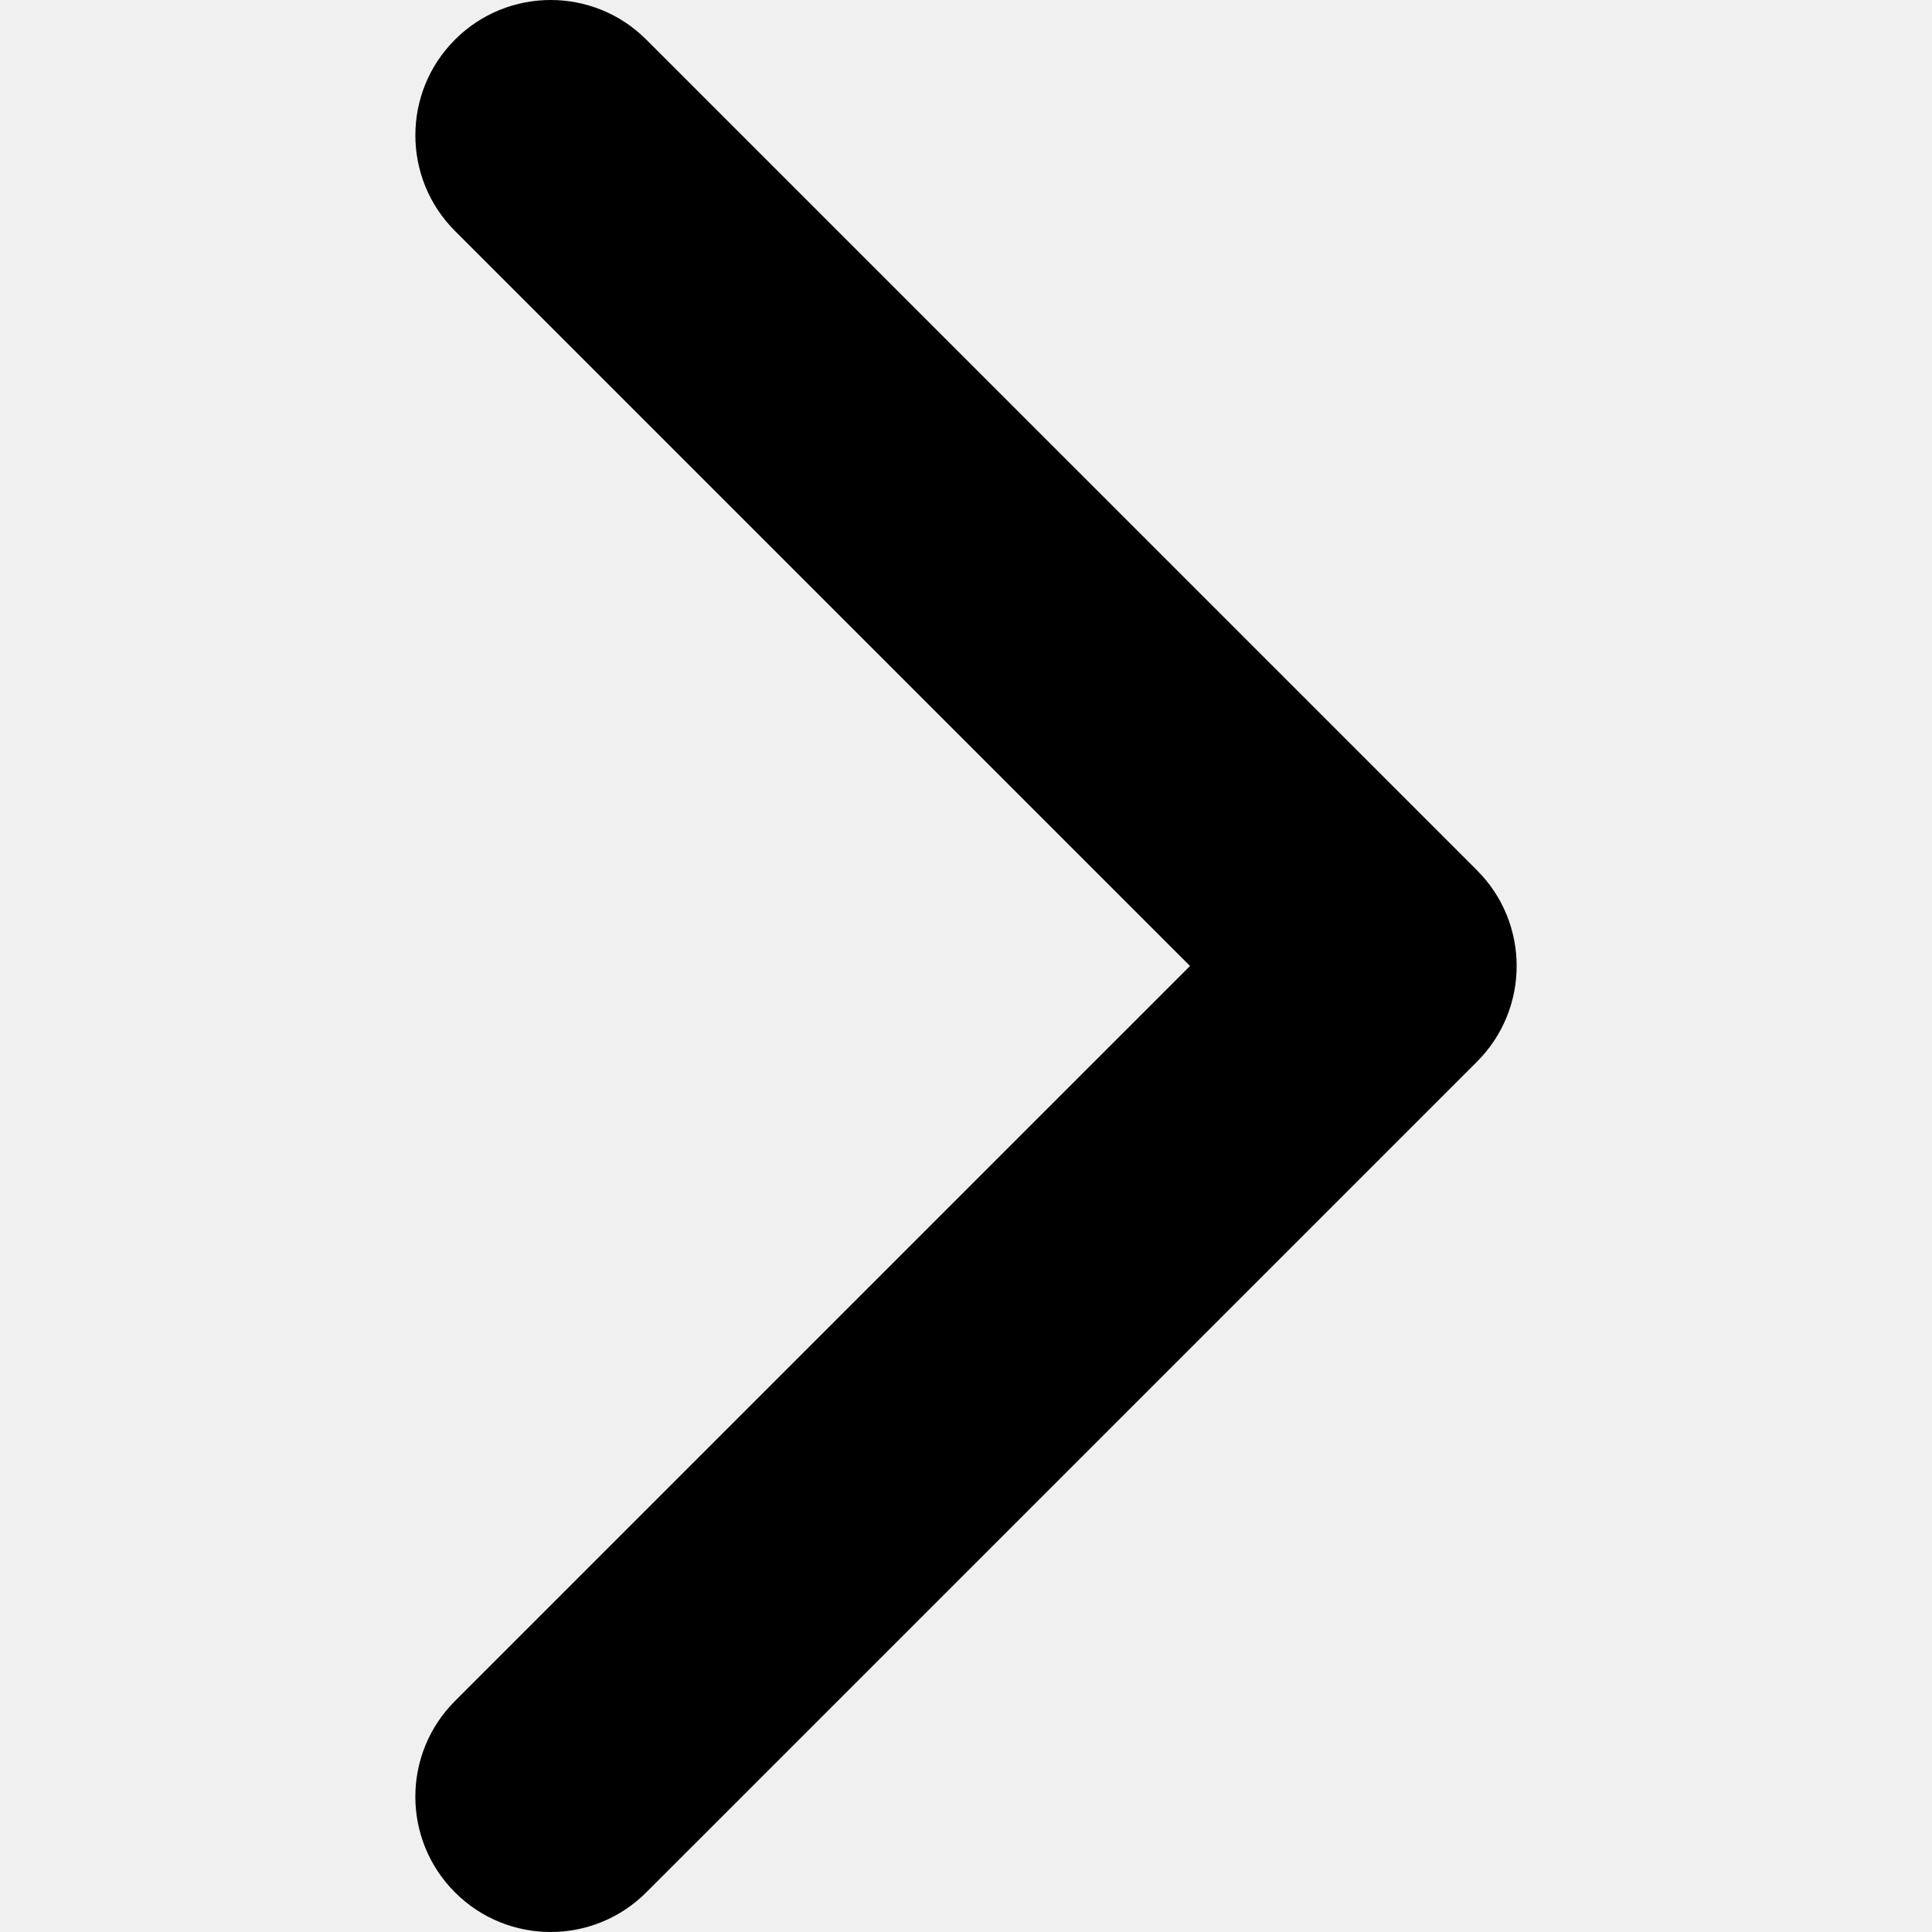
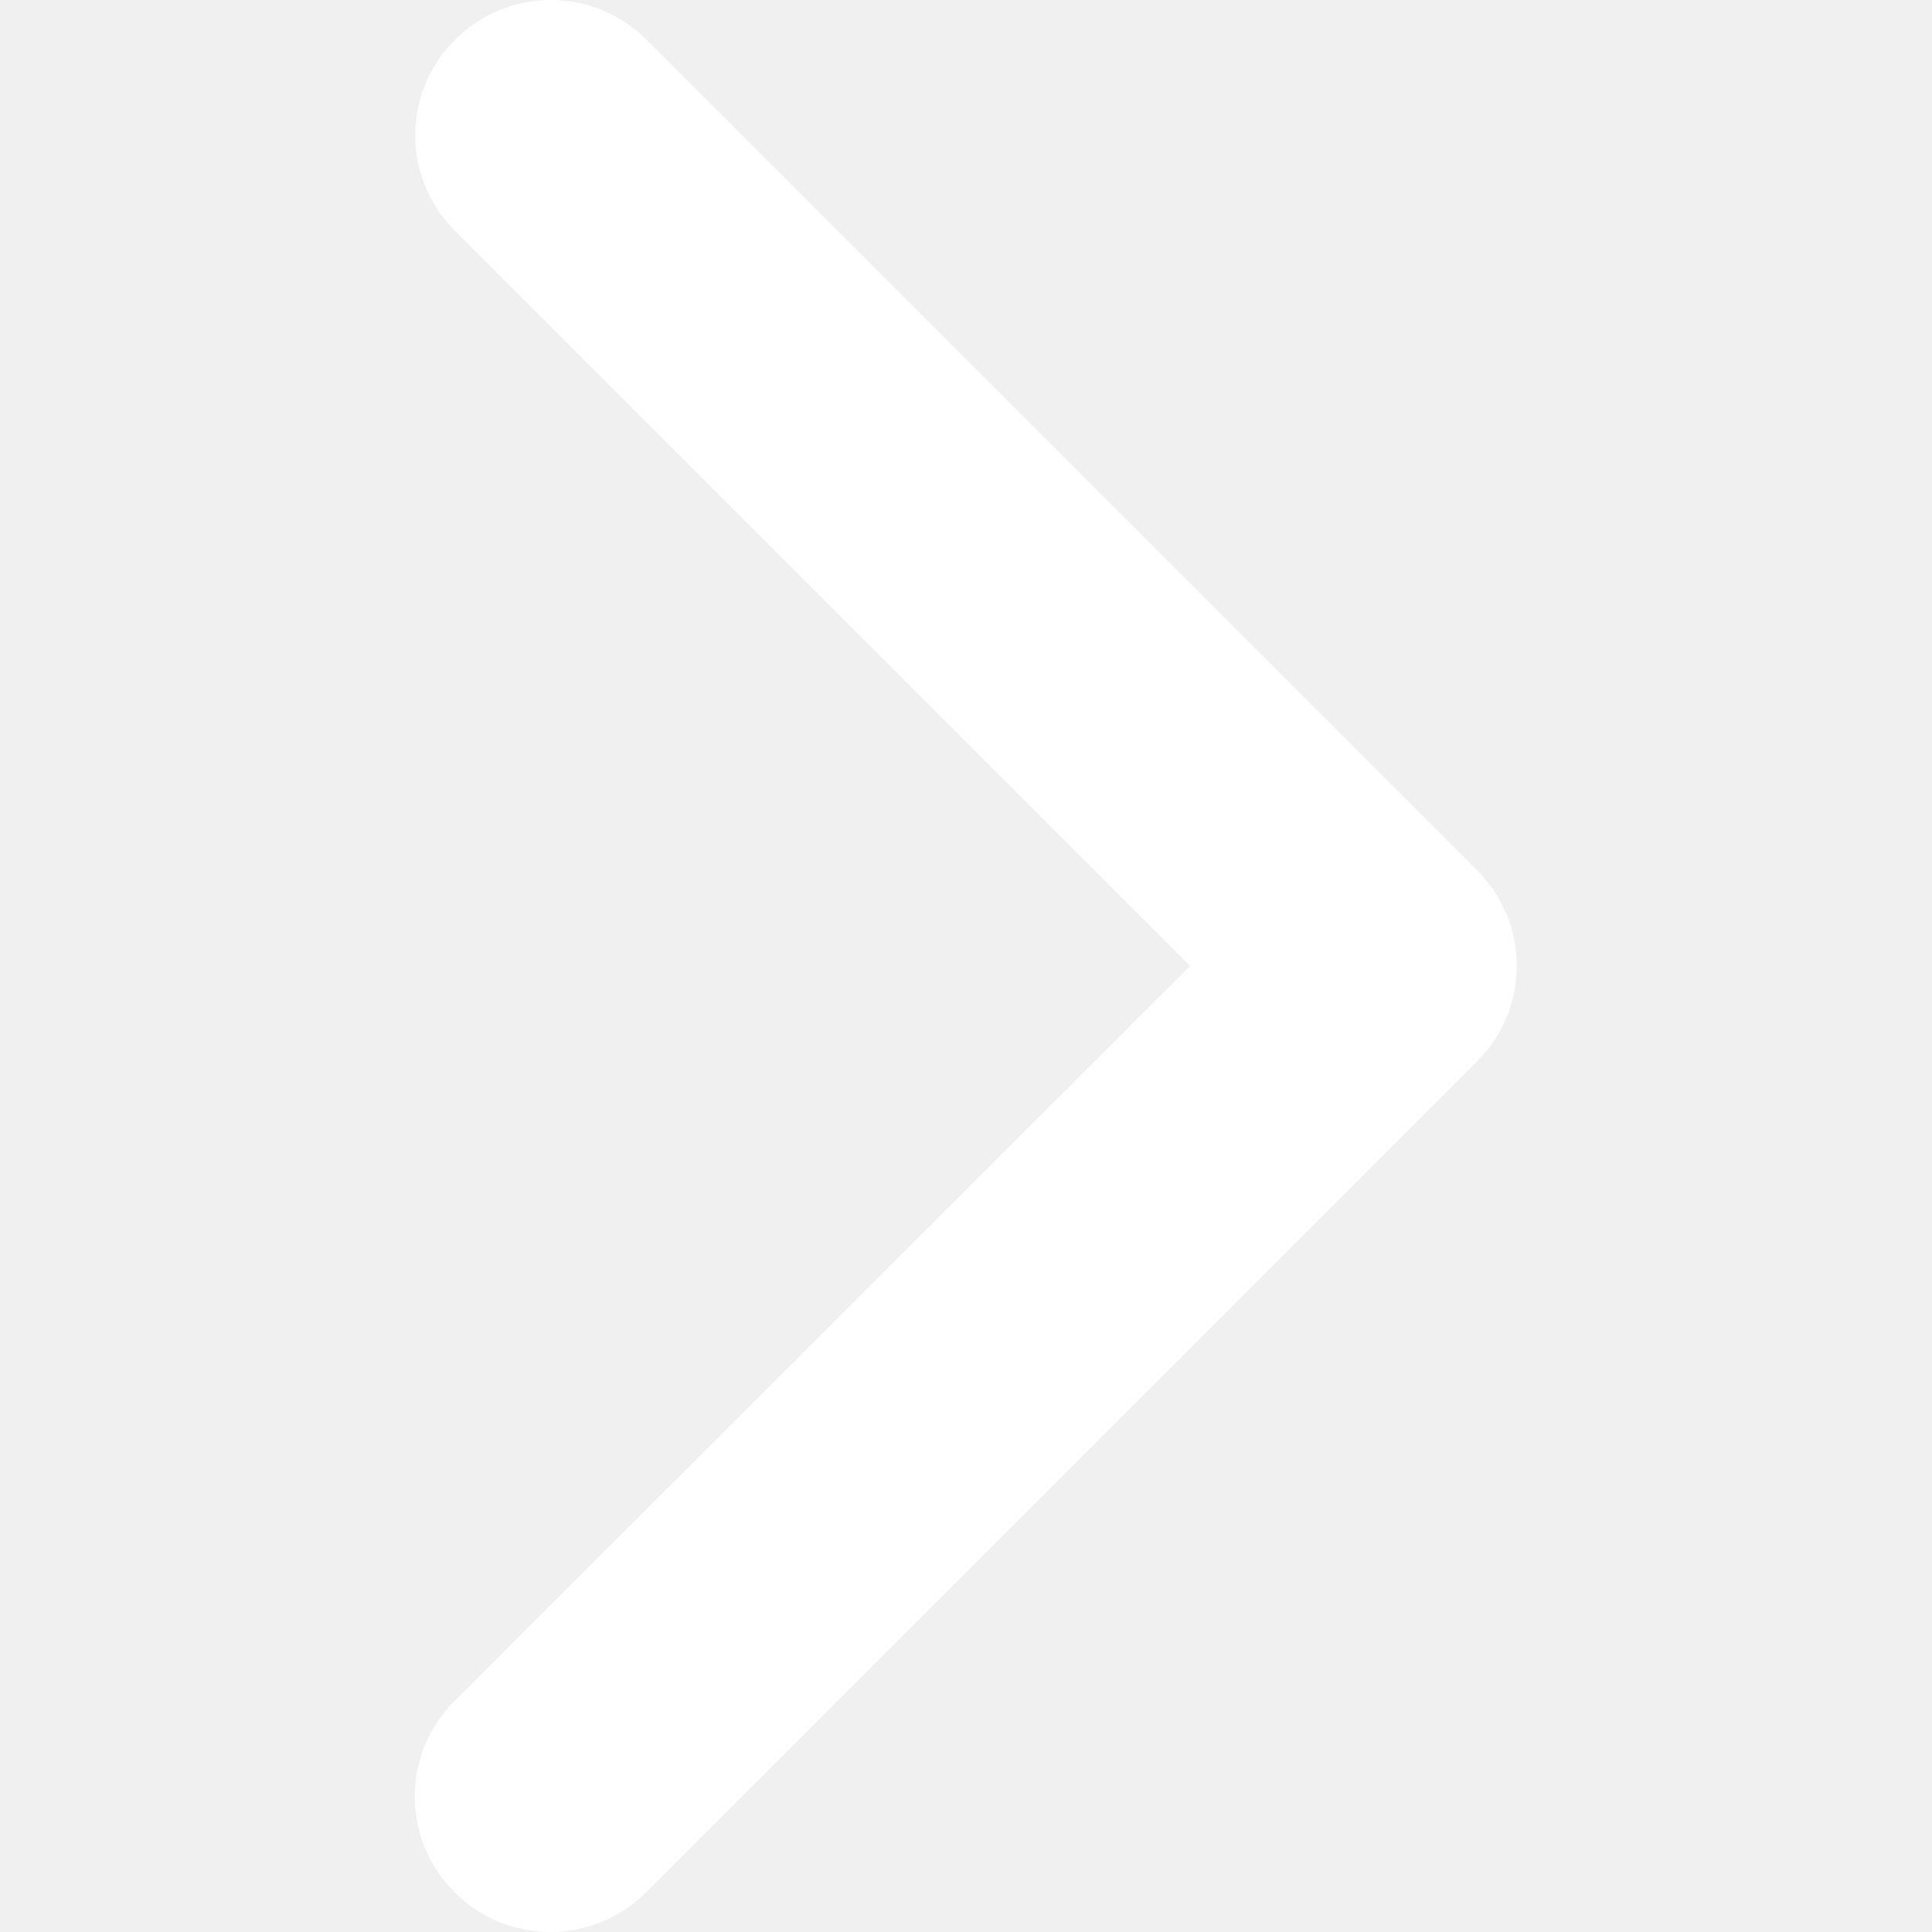
- <svg xmlns="http://www.w3.org/2000/svg" version="1.1" id="Capa_1" x="0px" y="0px" width="451.846px" height="451.847px" viewBox="0 0 451.846 451.847" style="enable-background:new 0 0 451.846 451.847;" xml:space="preserve">
+ <svg xmlns="http://www.w3.org/2000/svg" version="1.1" id="Capa_1" x="0px" y="0px" viewBox="-253 55.2 451.8 451.8" style="enable-background:new -253 55.2 451.8 451.8;" xml:space="preserve">
+   <style type="text/css">
+ 	.st0{fill:#FFFFFF;}
+ </style>
  <g>
-     <path d="M345.441,248.292L151.154,442.573c-12.359,12.365-32.397,12.365-44.75,0c-12.354-12.354-12.354-32.391,0-44.744   L278.318,225.92L106.409,54.017c-12.354-12.359-12.354-32.394,0-44.748c12.354-12.359,32.391-12.359,44.75,0l194.287,194.284   c6.177,6.18,9.262,14.271,9.262,22.366C354.708,234.018,351.617,242.115,345.441,248.292z" />
+     <path class="st0" d="M92.4,303.4l-194.3,194.3c-12.4,12.4-32.4,12.4-44.8,0c-12.4-12.4-12.4-32.4,0-44.7L25.3,281.1l-171.9-171.9   c-12.4-12.4-12.4-32.4,0-44.7c12.4-12.4,32.4-12.4,44.8,0L92.4,258.7c6.2,6.2,9.3,14.3,9.3,22.4C101.7,289.2,98.6,297.3,92.4,303.4   z" />
  </g>
-   <g>
- </g>
-   <g>
- </g>
-   <g>
- </g>
-   <g>
- </g>
-   <g>
- </g>
-   <g>
- </g>
-   <g>
- </g>
-   <g>
- </g>
-   <g>
- </g>
-   <g>
- </g>
-   <g>
- </g>
-   <g>
- </g>
-   <g>
- </g>
-   <g>
- </g>
-   <g>
- </g>
</svg>
